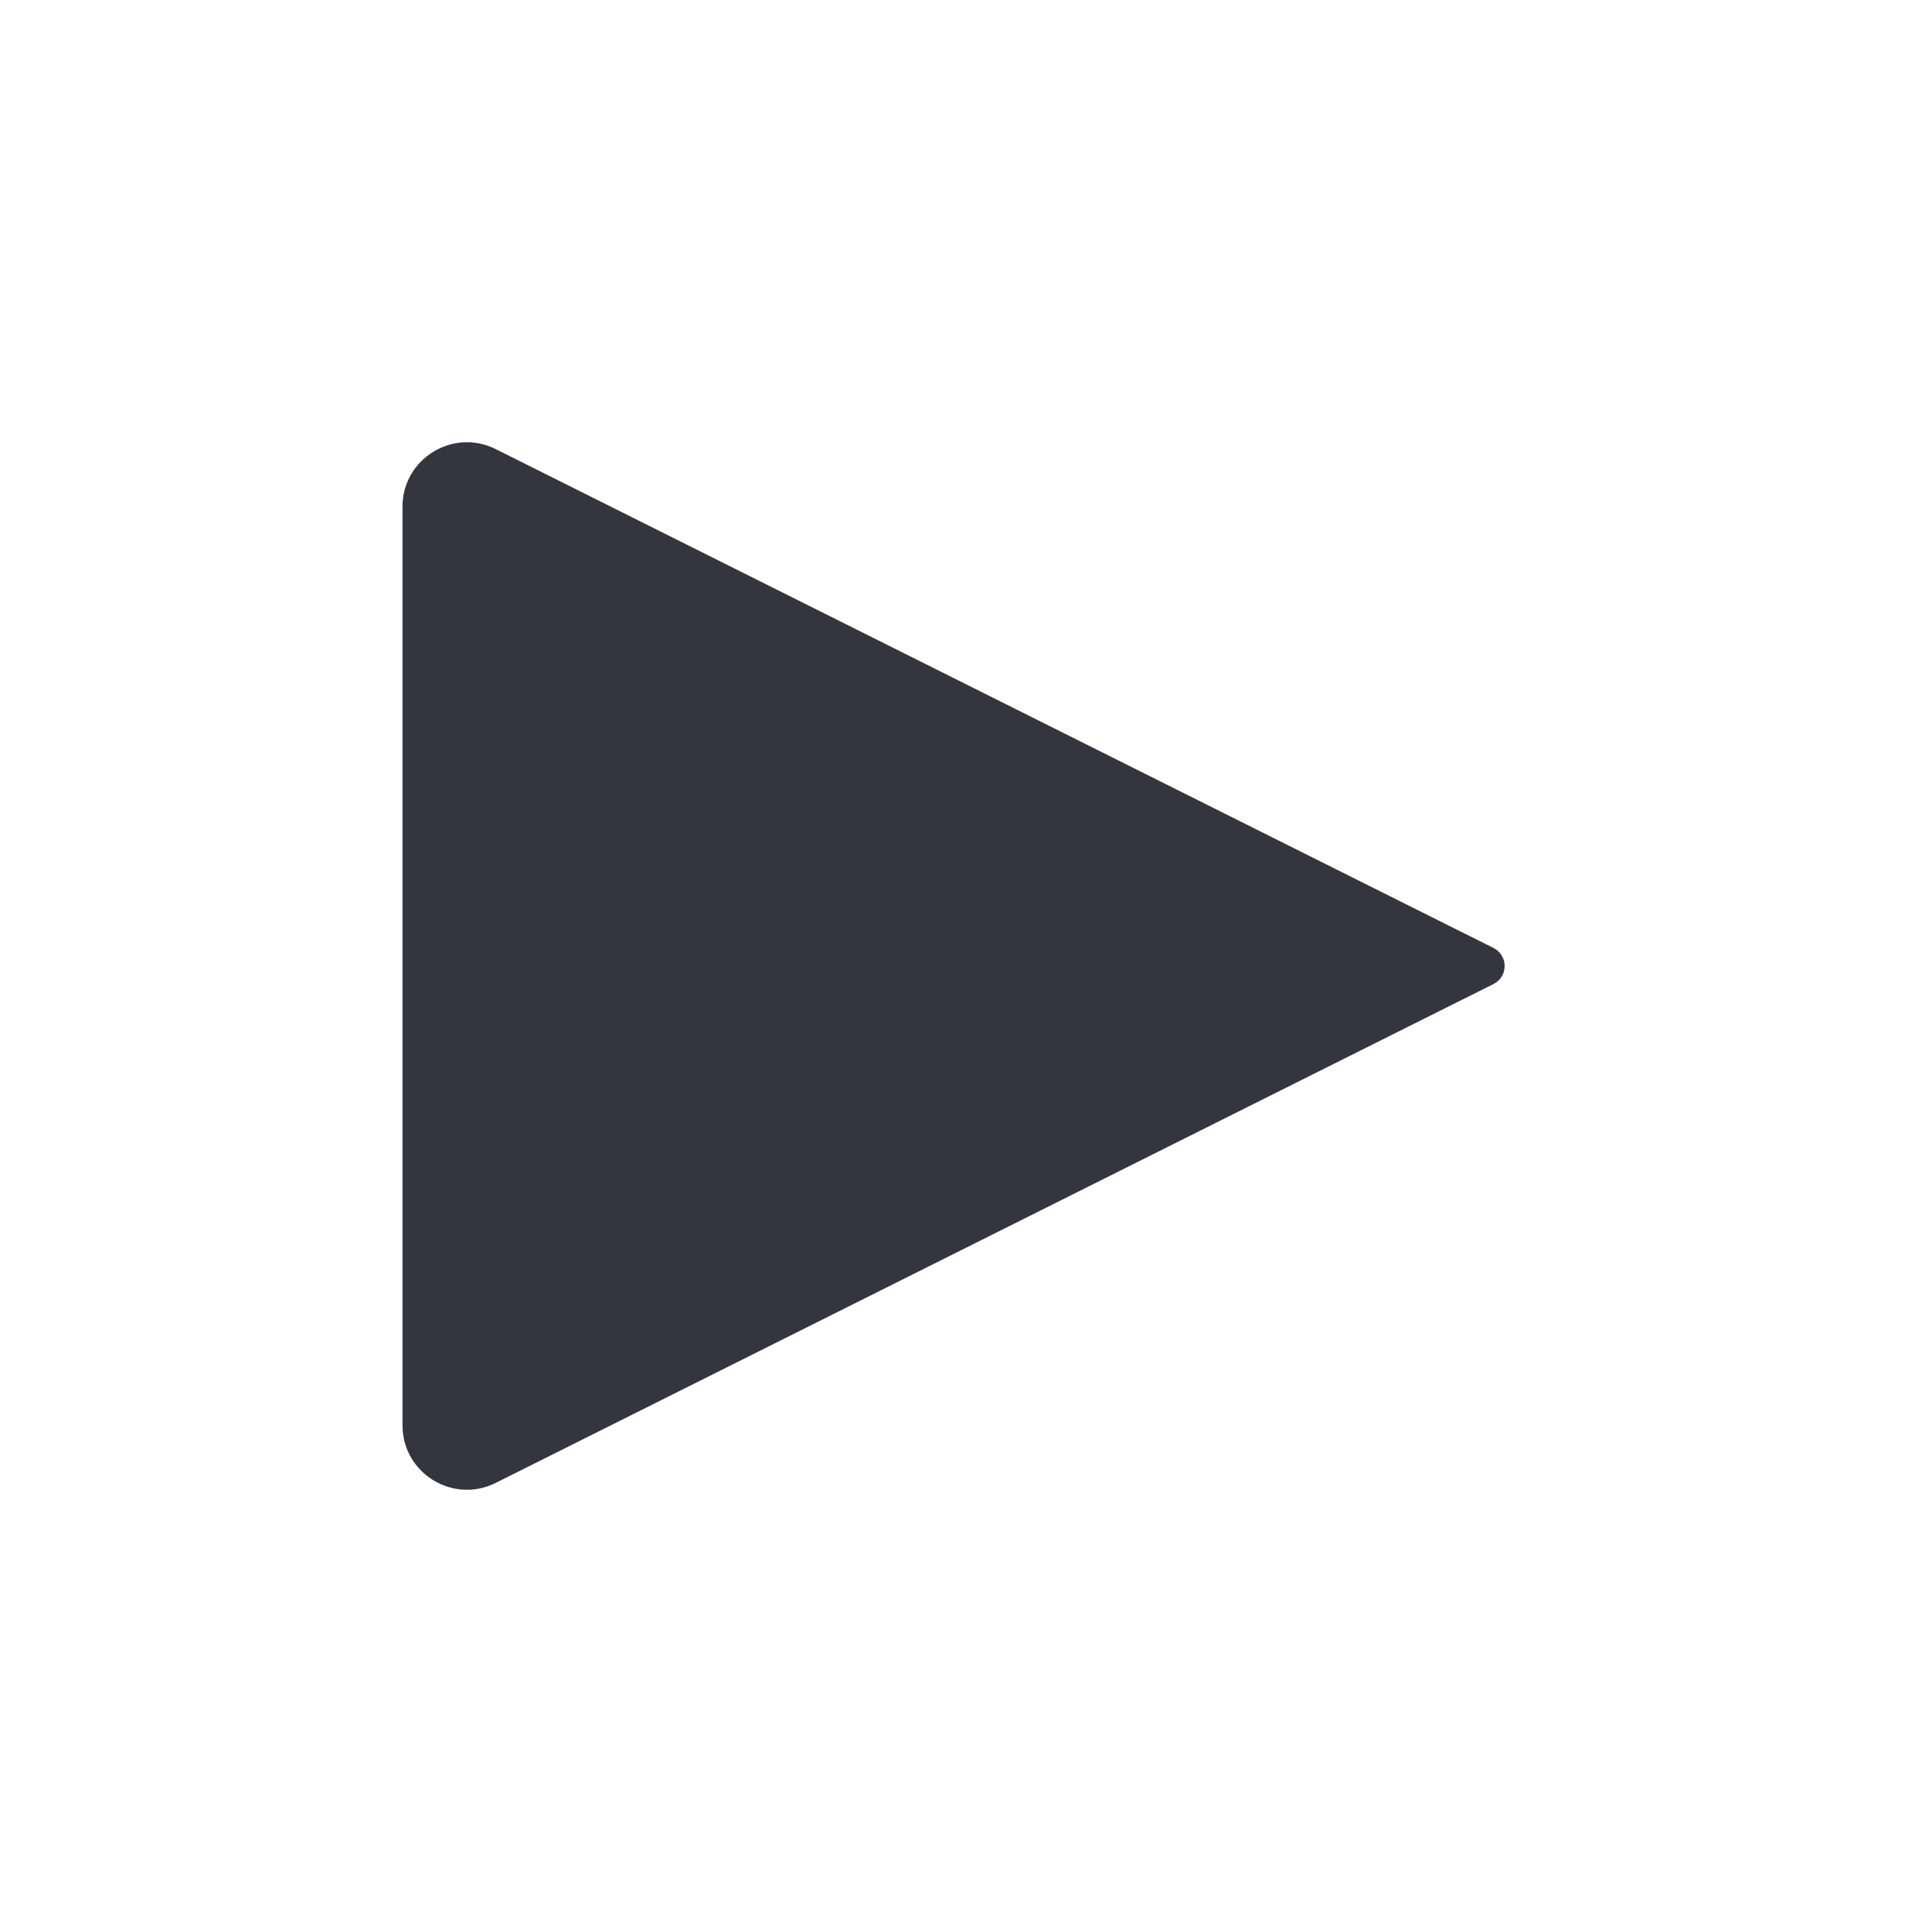
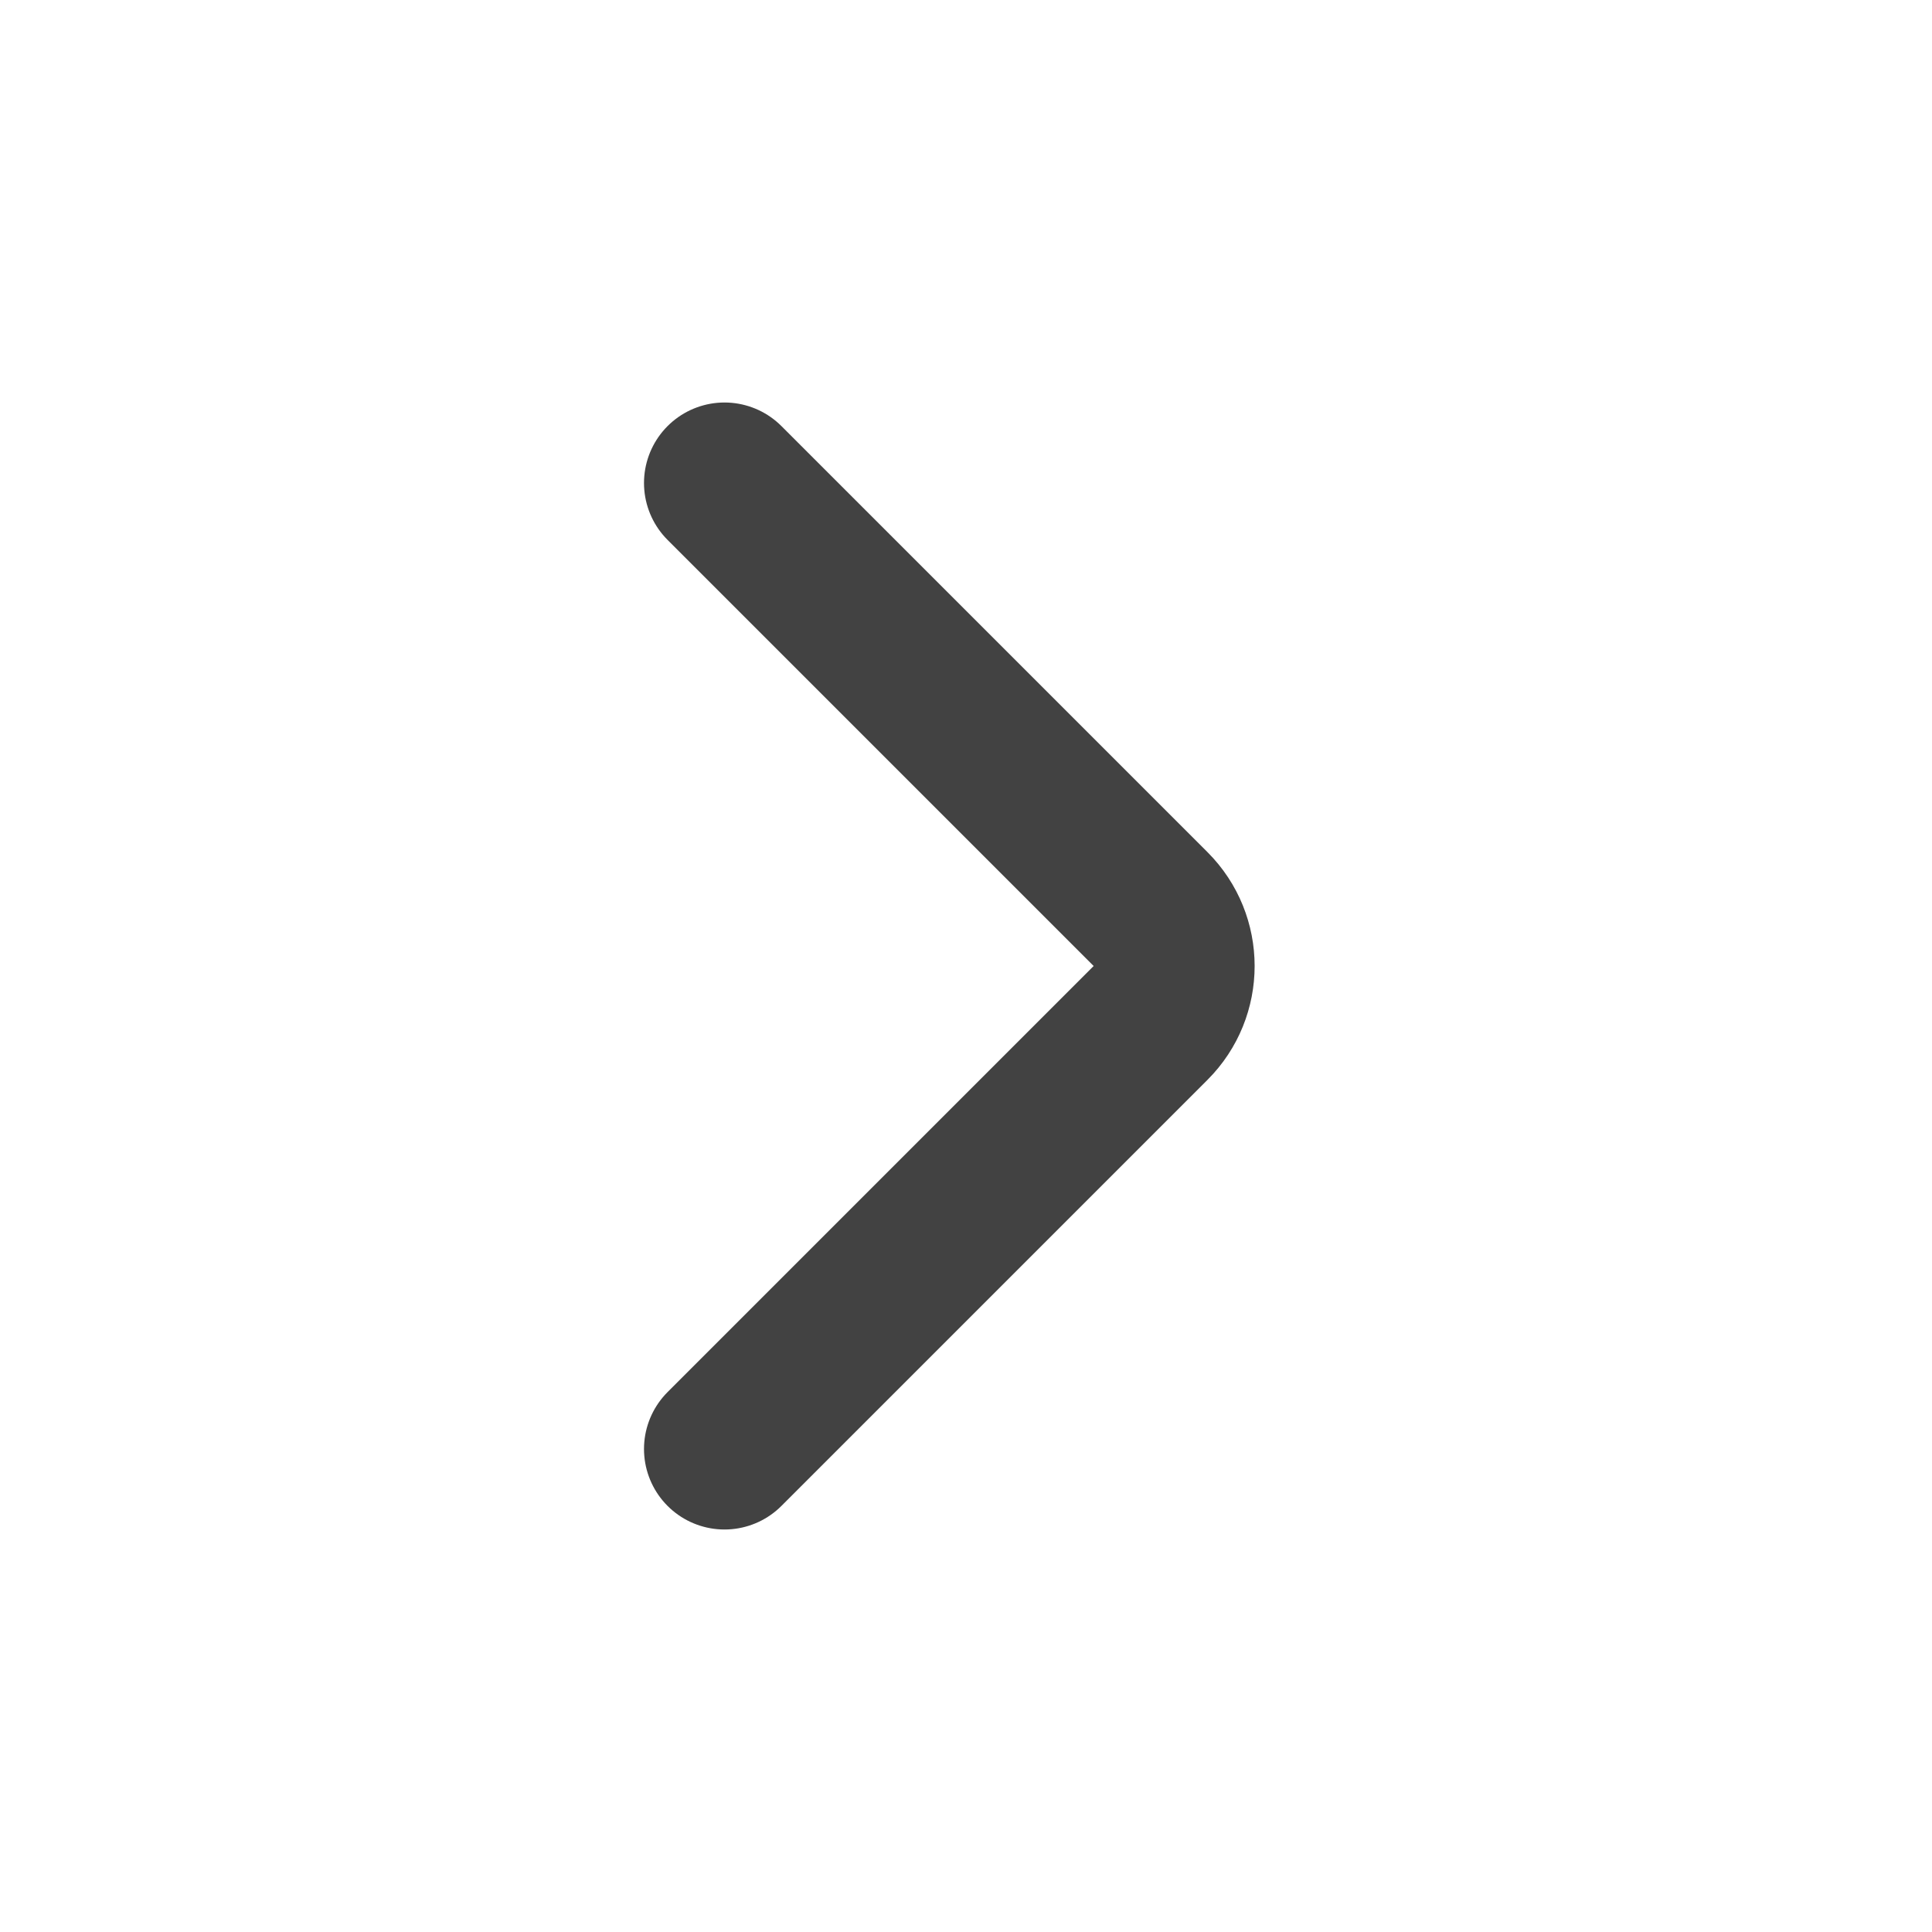
<svg xmlns="http://www.w3.org/2000/svg" width="24" height="24" viewBox="0 0 24 24" fill="none">
-   <path d="M18.553 11.776L6.158 5.579C5.626 5.313 5 5.7 5 6.294V17.706C5 18.3 5.626 18.687 6.158 18.421L18.553 12.224C18.737 12.132 18.737 11.868 18.553 11.776Z" fill="#33363F" />
+   <path d="M9 6L14.293 11.293C14.683 11.683 14.683 12.317 14.293 12.707L9 18" stroke="#424242" stroke-width="2" stroke-linecap="round" stroke-linejoin="round" />
</svg>
